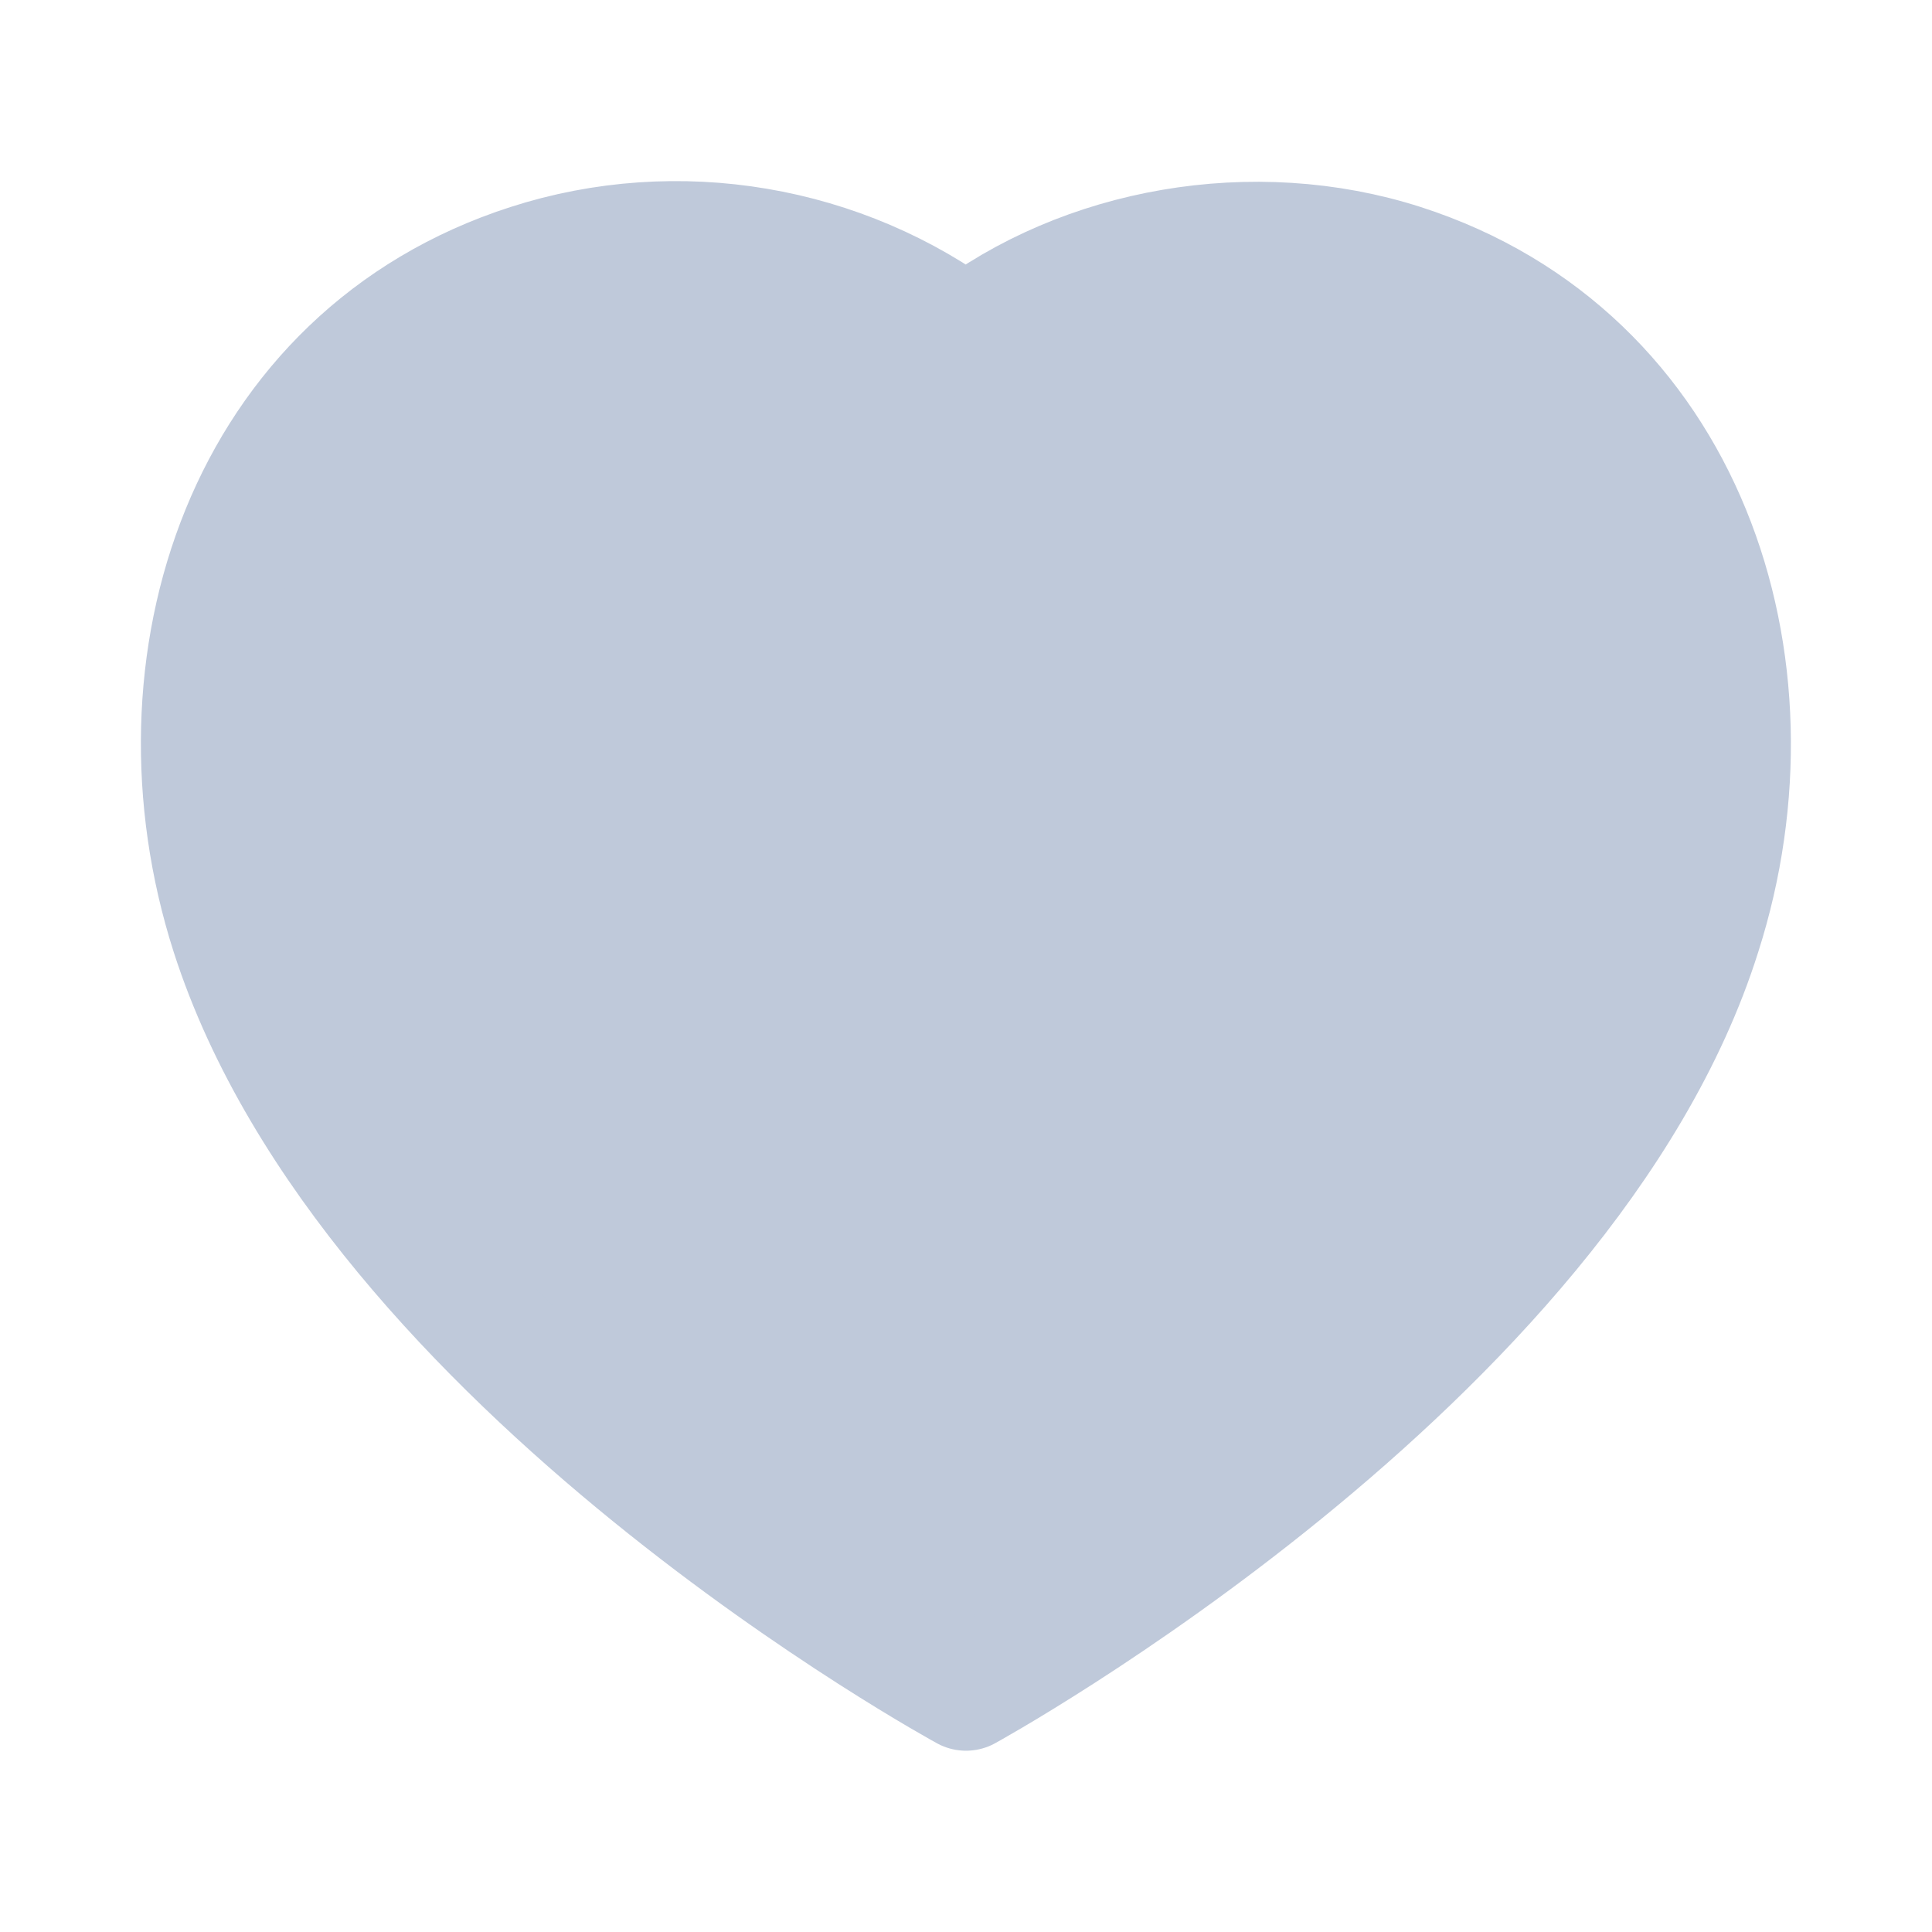
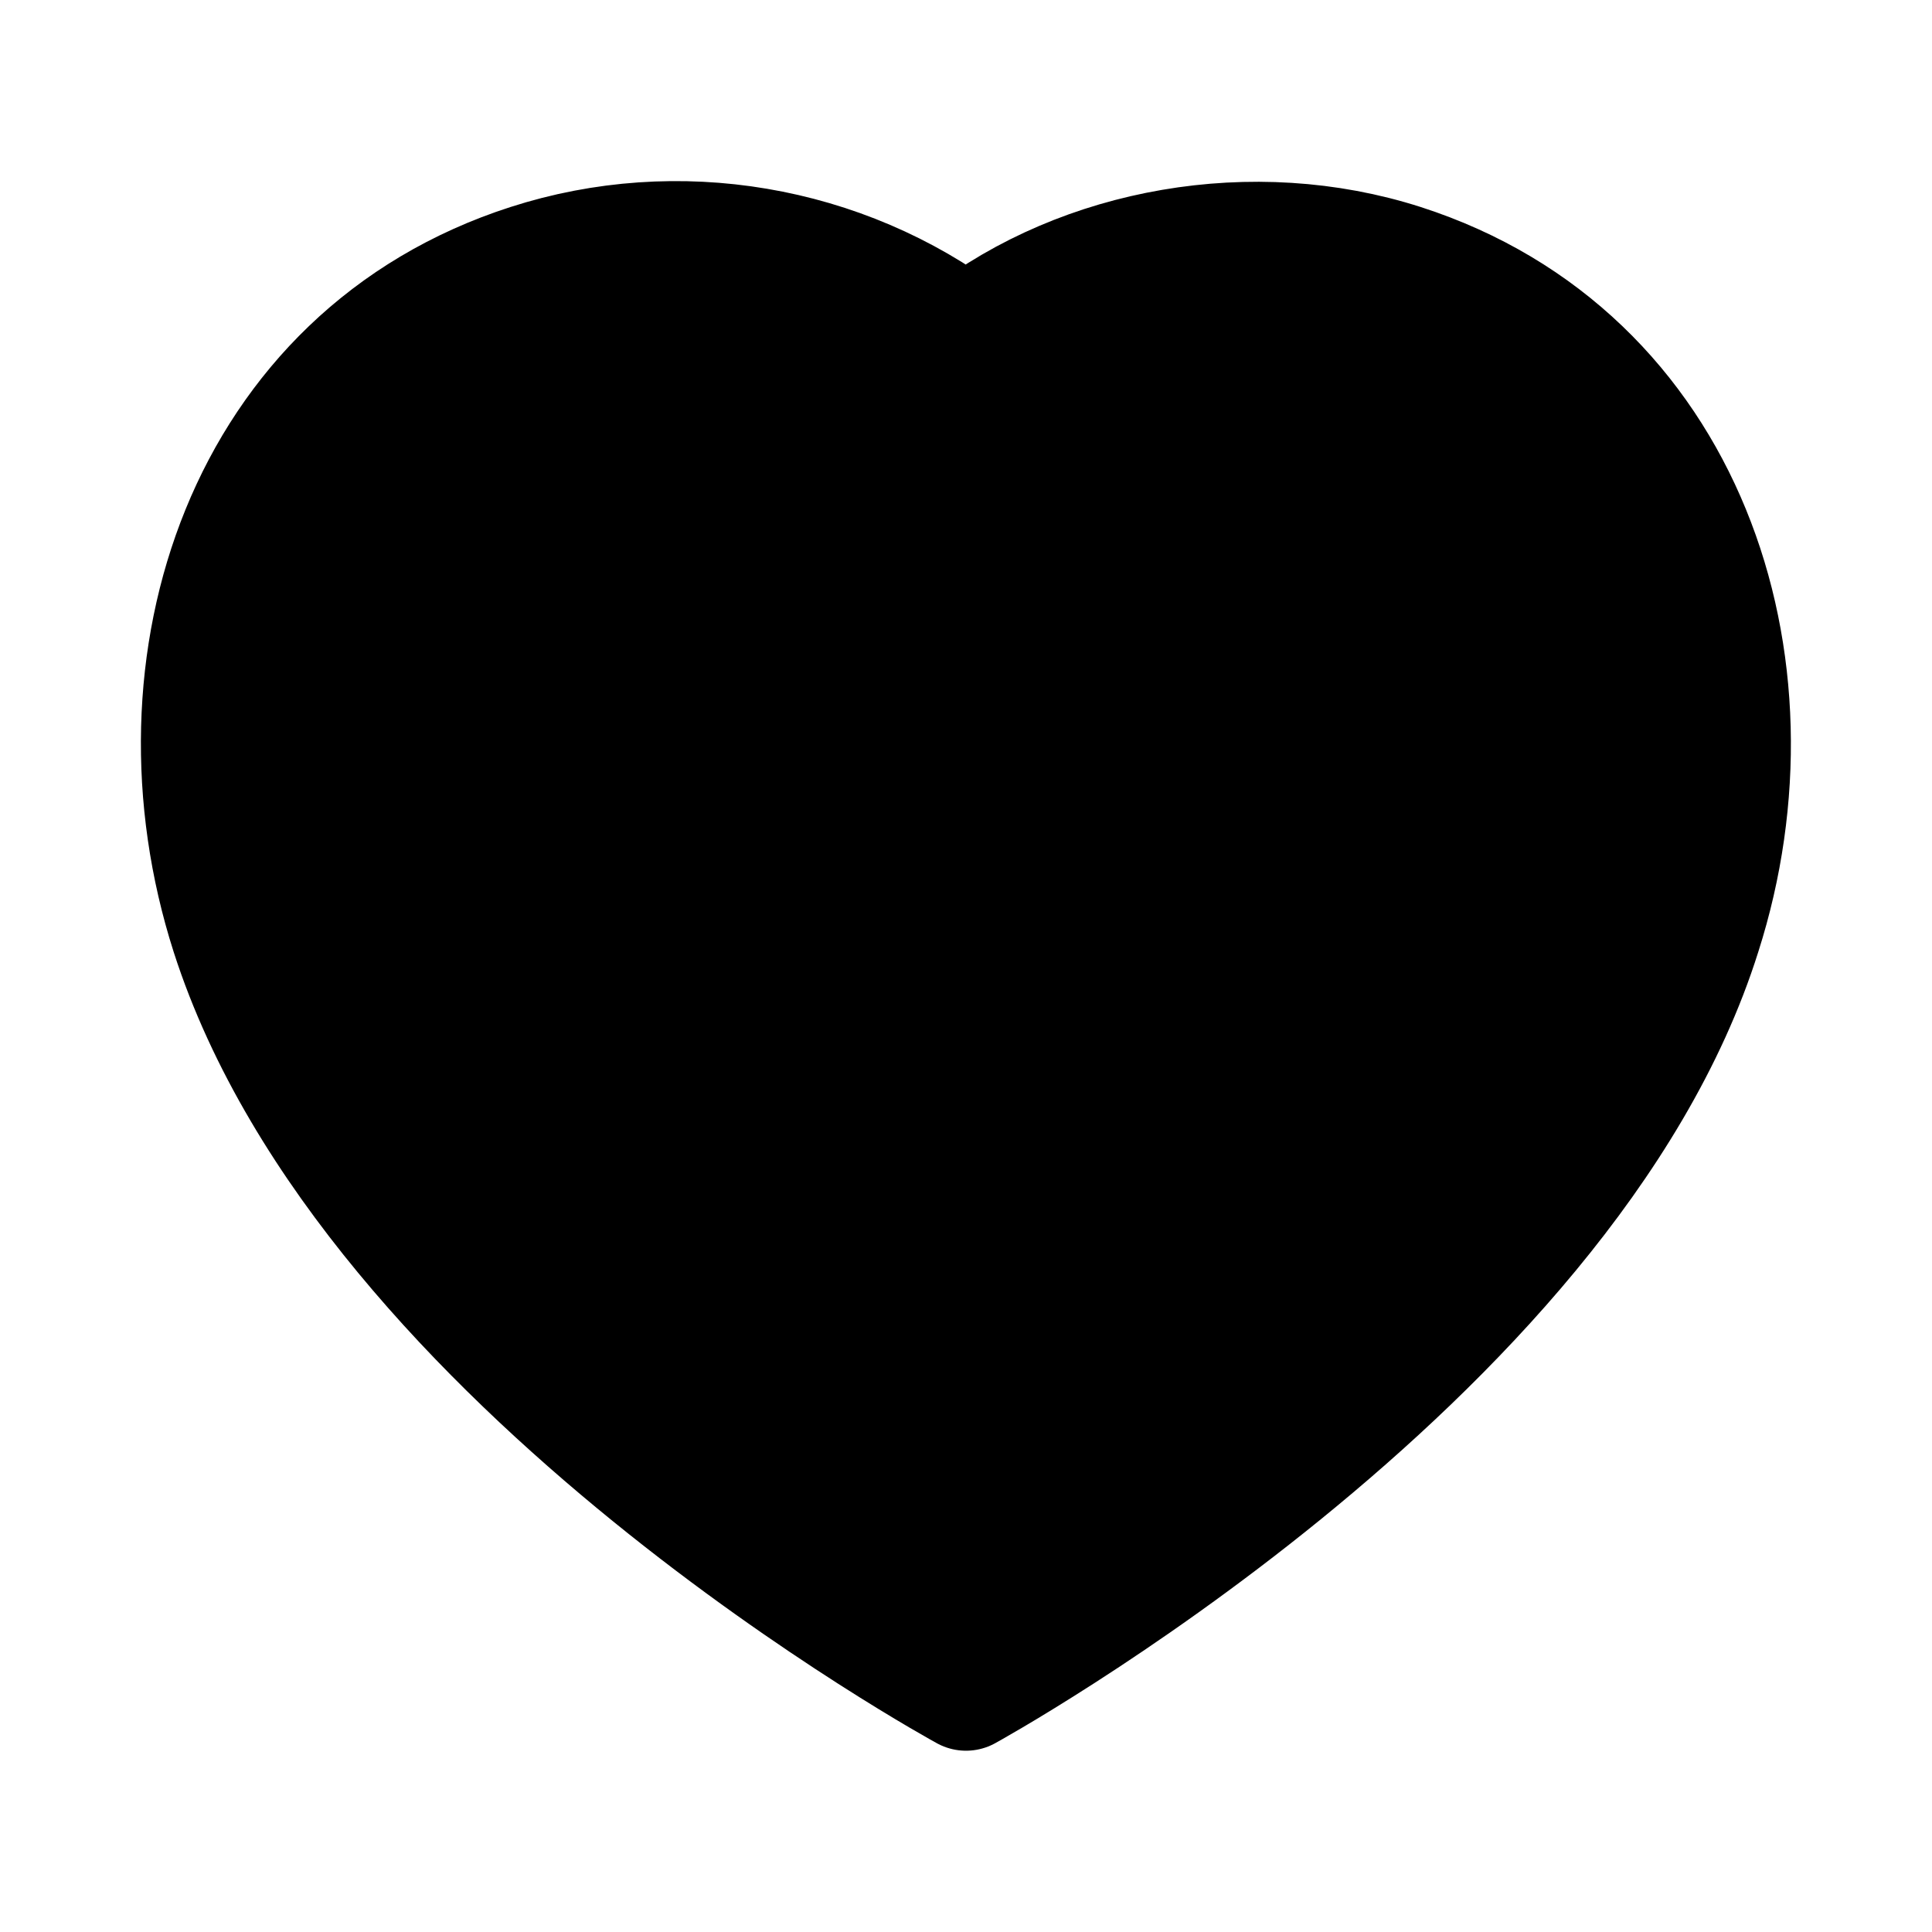
<svg xmlns="http://www.w3.org/2000/svg" width="24" height="24" viewBox="0 0 24 24" fill="none">
-   <path fill-rule="evenodd" clip-rule="evenodd" d="M2.872 11.598C1.799 8.248 3.053 4.419 6.57 3.286C8.42 2.689 10.462 3.041 12 4.198C13.455 3.073 15.572 2.693 17.42 3.286C20.937 4.419 22.199 8.248 21.127 11.598C19.457 16.908 12 20.998 12 20.998C12 20.998 4.598 16.97 2.872 11.598Z" fill="#BFC9DA" stroke="#BFC9DA" stroke-width="1.5" stroke-linecap="round" stroke-linejoin="round" />
+   <path fill-rule="evenodd" clip-rule="evenodd" d="M2.872 11.598C1.799 8.248 3.053 4.419 6.57 3.286C8.42 2.689 10.462 3.041 12 4.198C13.455 3.073 15.572 2.693 17.42 3.286C20.937 4.419 22.199 8.248 21.127 11.598C19.457 16.908 12 20.998 12 20.998C12 20.998 4.598 16.97 2.872 11.598Z" fill="currentColor" stroke="currentColor" stroke-width="1.5" stroke-linecap="round" stroke-linejoin="round" />
</svg>
